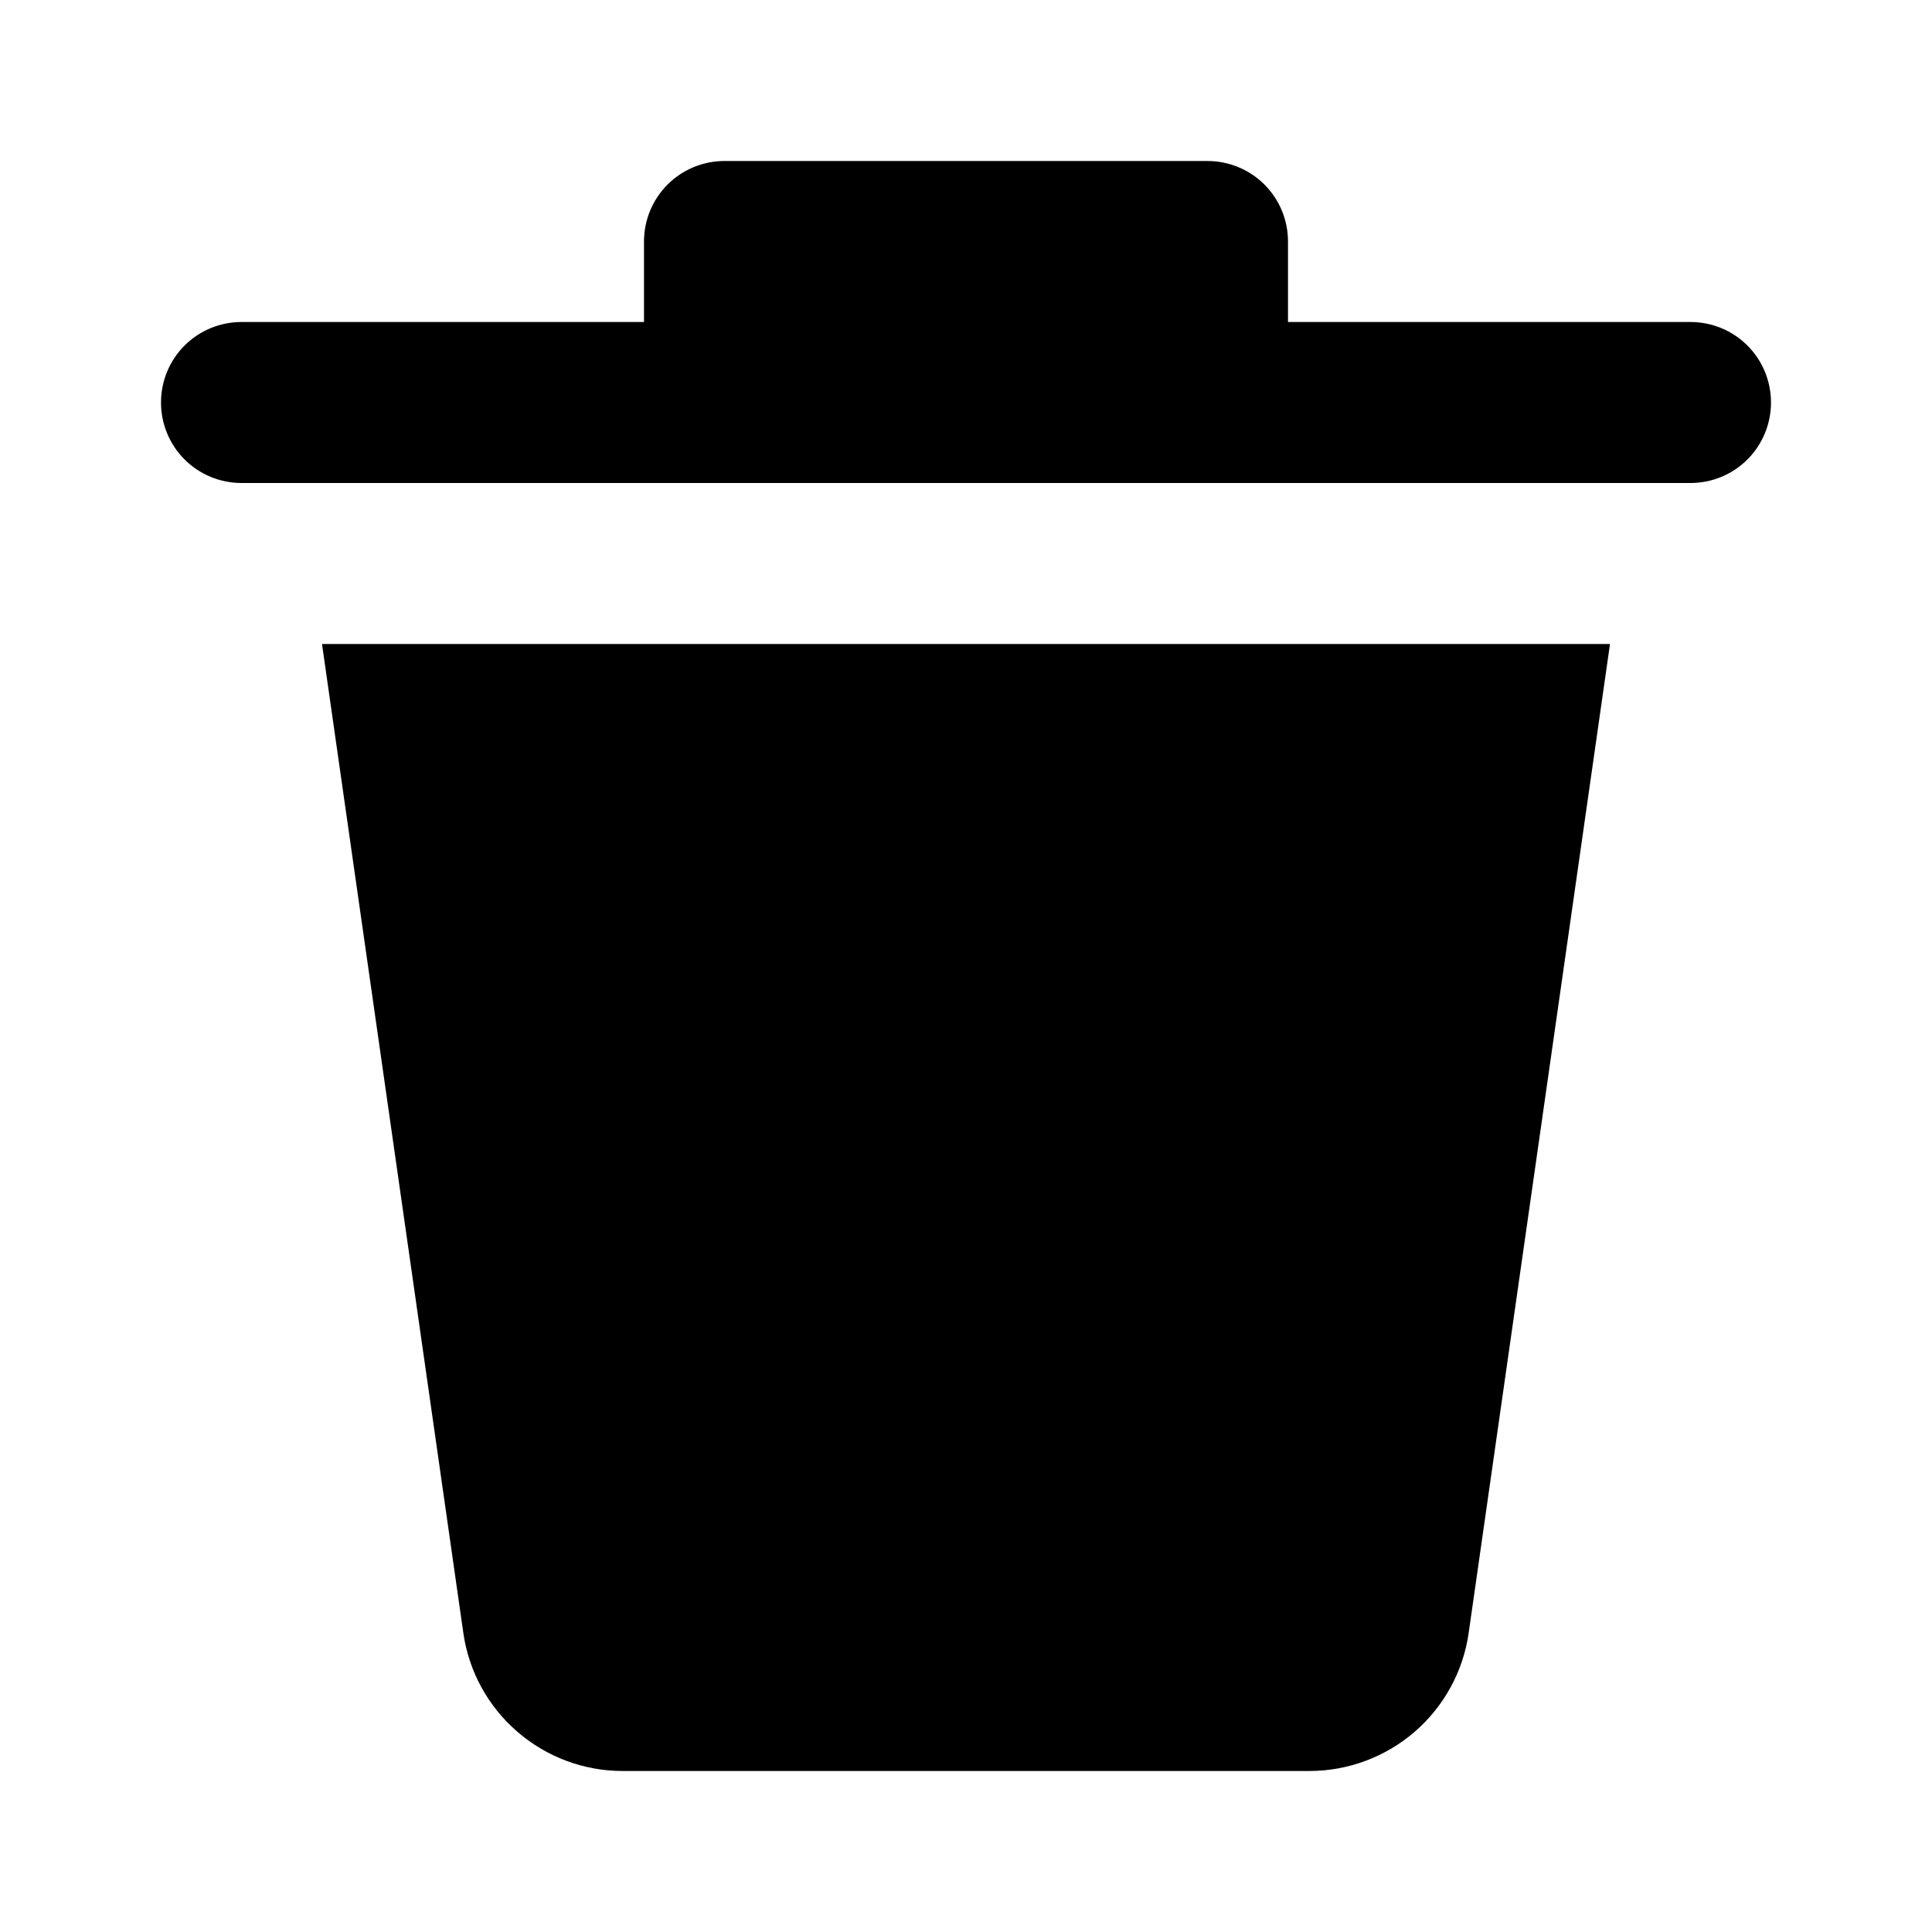
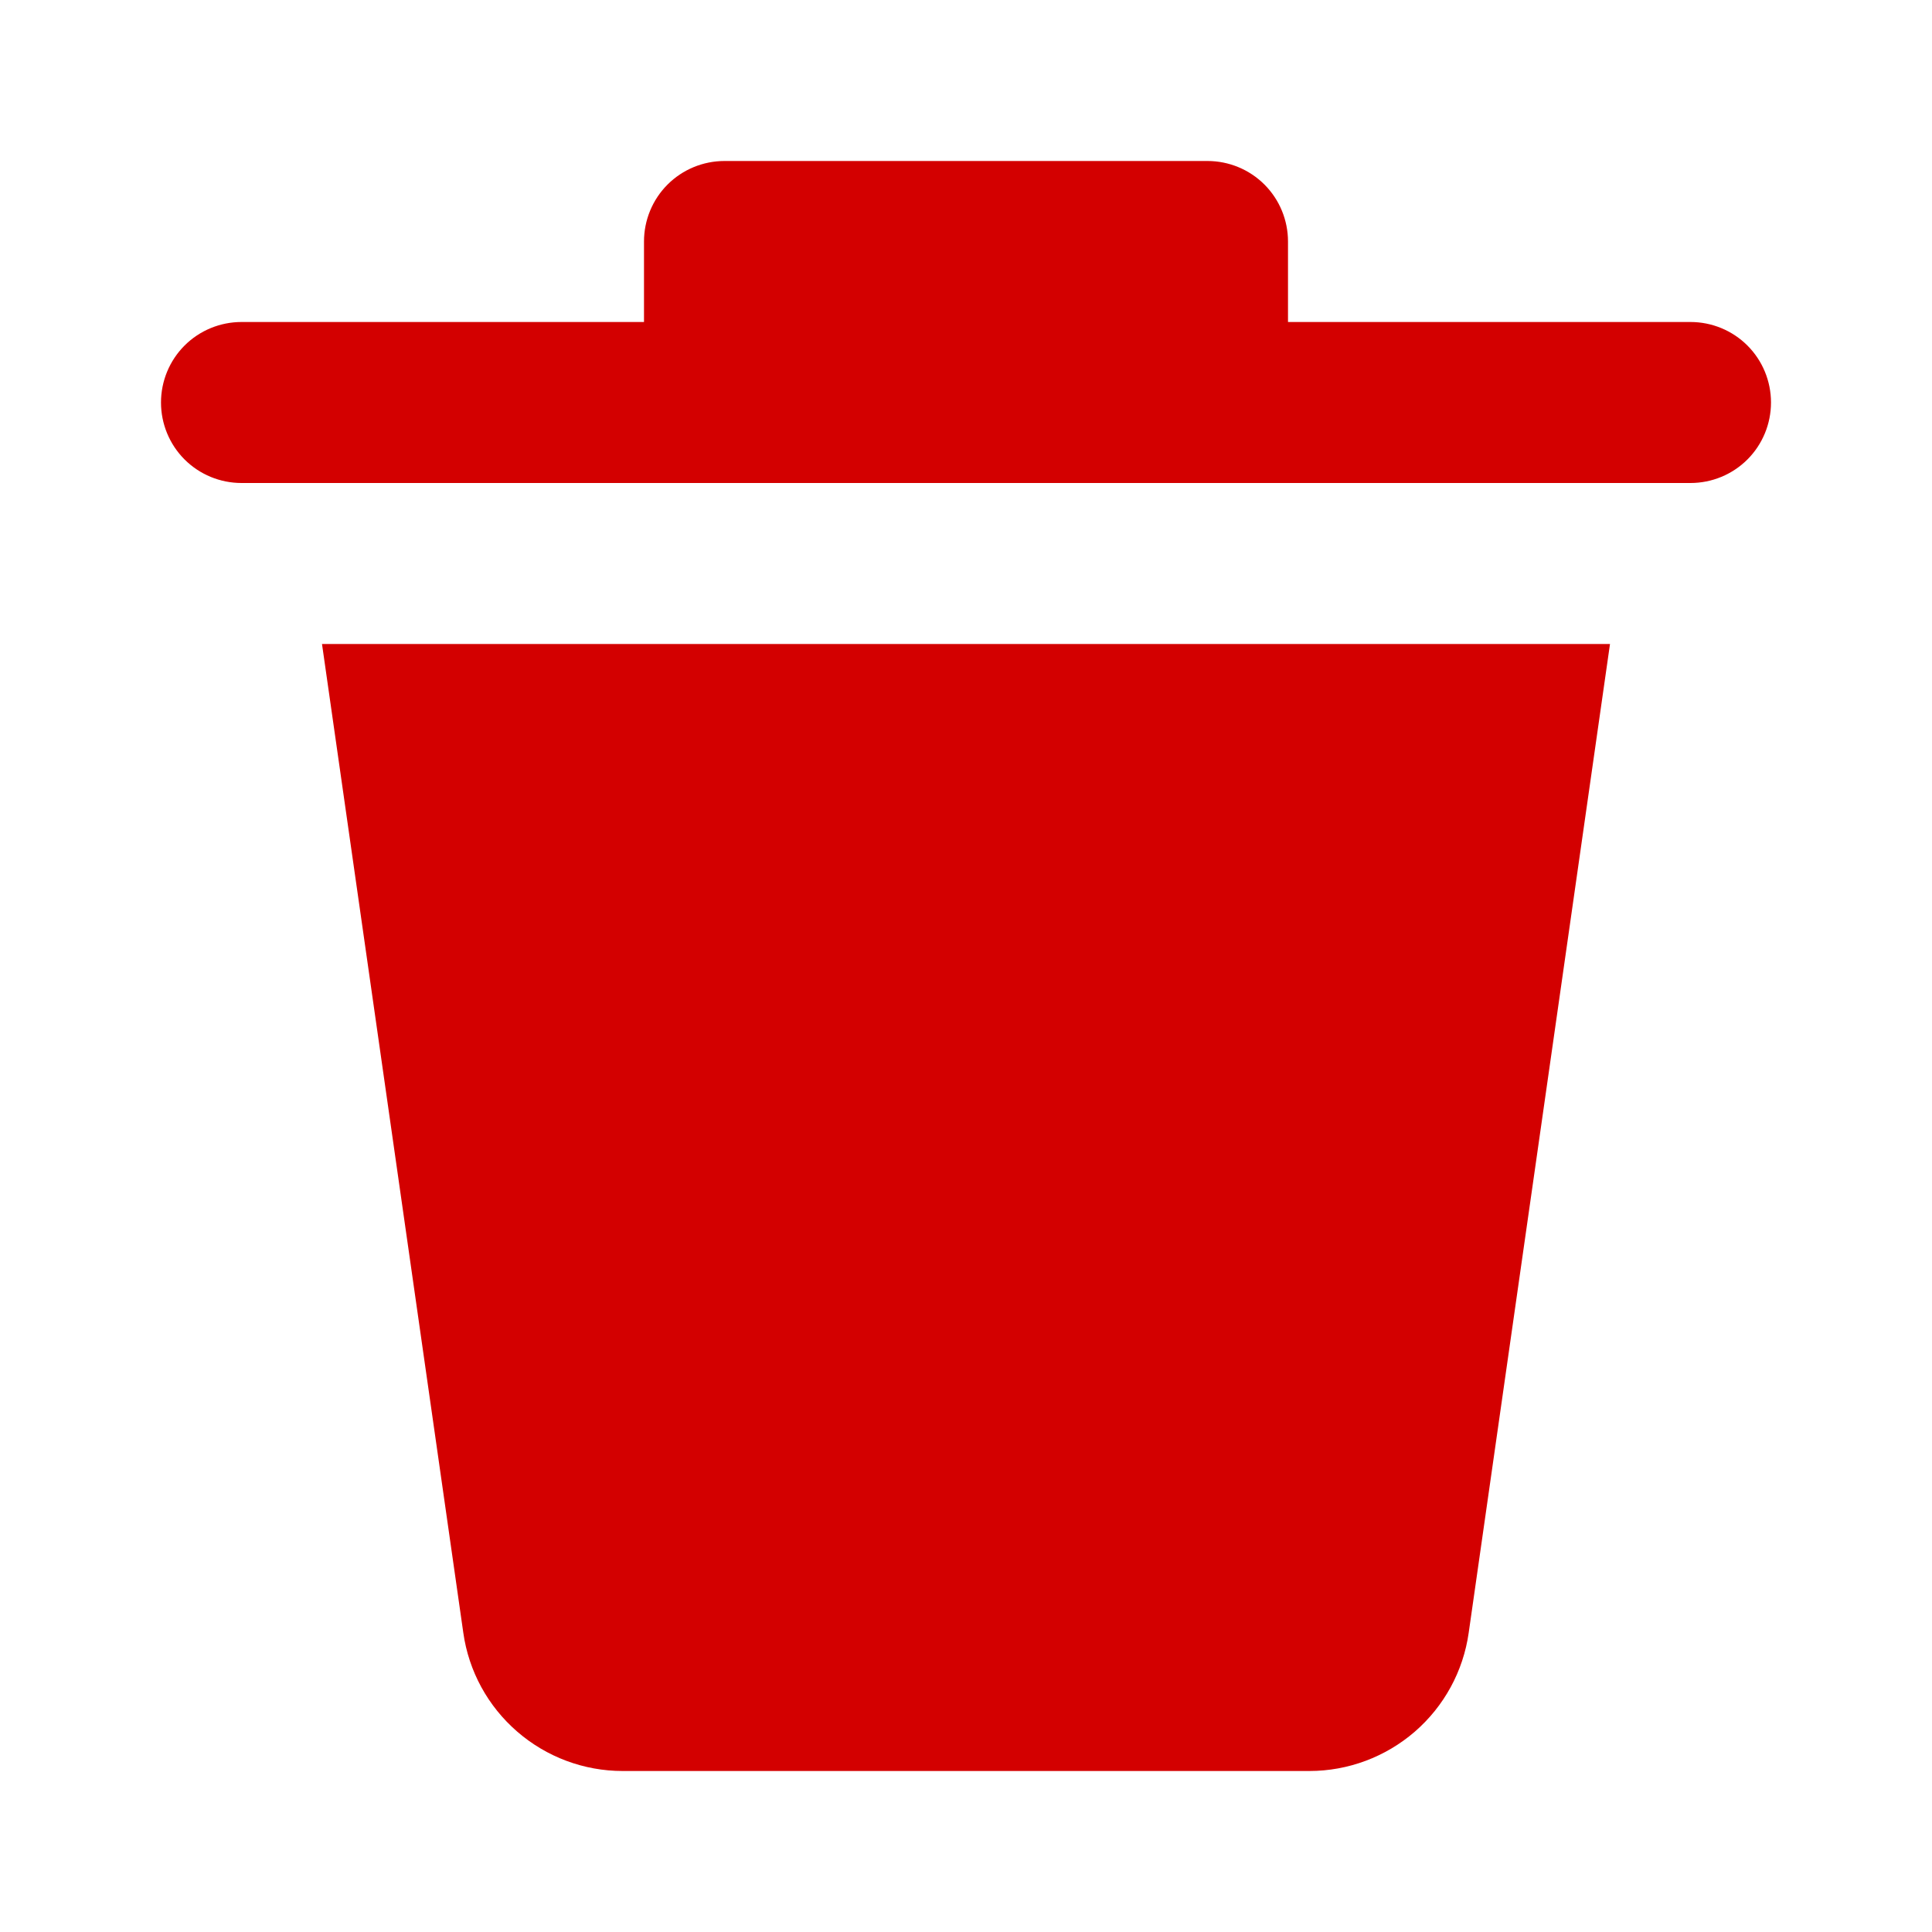
<svg xmlns="http://www.w3.org/2000/svg" width="21" height="21" viewBox="0 0 21 21" fill="none">
-   <path d="M5.036 17.748L3.5 7H17.5L15.964 17.748C15.905 18.165 15.697 18.546 15.379 18.822C15.06 19.098 14.653 19.25 14.232 19.25H6.768C6.347 19.25 5.94 19.098 5.622 18.822C5.303 18.546 5.095 18.165 5.036 17.748ZM18.375 3.5H14V2.625C14 2.393 13.908 2.17 13.744 2.006C13.58 1.842 13.357 1.75 13.125 1.75H7.875C7.643 1.75 7.42 1.842 7.256 2.006C7.092 2.17 7 2.393 7 2.625V3.5H2.625C2.393 3.5 2.17 3.592 2.006 3.756C1.842 3.92 1.75 4.143 1.75 4.375C1.75 4.607 1.842 4.83 2.006 4.994C2.17 5.158 2.393 5.25 2.625 5.25H18.375C18.607 5.25 18.83 5.158 18.994 4.994C19.158 4.83 19.25 4.607 19.25 4.375C19.25 4.143 19.158 3.92 18.994 3.756C18.83 3.592 18.607 3.5 18.375 3.5Z" fill="black" />
+   <path d="M5.036 17.748L3.5 7H17.5L15.964 17.748C15.905 18.165 15.697 18.546 15.379 18.822C15.06 19.098 14.653 19.25 14.232 19.25H6.768C6.347 19.25 5.94 19.098 5.622 18.822C5.303 18.546 5.095 18.165 5.036 17.748ZM18.375 3.5H14V2.625C14 2.393 13.908 2.17 13.744 2.006C13.58 1.842 13.357 1.75 13.125 1.75H7.875C7.643 1.75 7.42 1.842 7.256 2.006C7.092 2.17 7 2.393 7 2.625V3.5H2.625C2.393 3.5 2.17 3.592 2.006 3.756C1.842 3.92 1.75 4.143 1.75 4.375C1.75 4.607 1.842 4.83 2.006 4.994C2.17 5.158 2.393 5.25 2.625 5.25H18.375C18.607 5.25 18.83 5.158 18.994 4.994C19.158 4.83 19.25 4.607 19.25 4.375C19.25 4.143 19.158 3.92 18.994 3.756C18.83 3.592 18.607 3.5 18.375 3.5Z" fill="#D30000" />
</svg>
